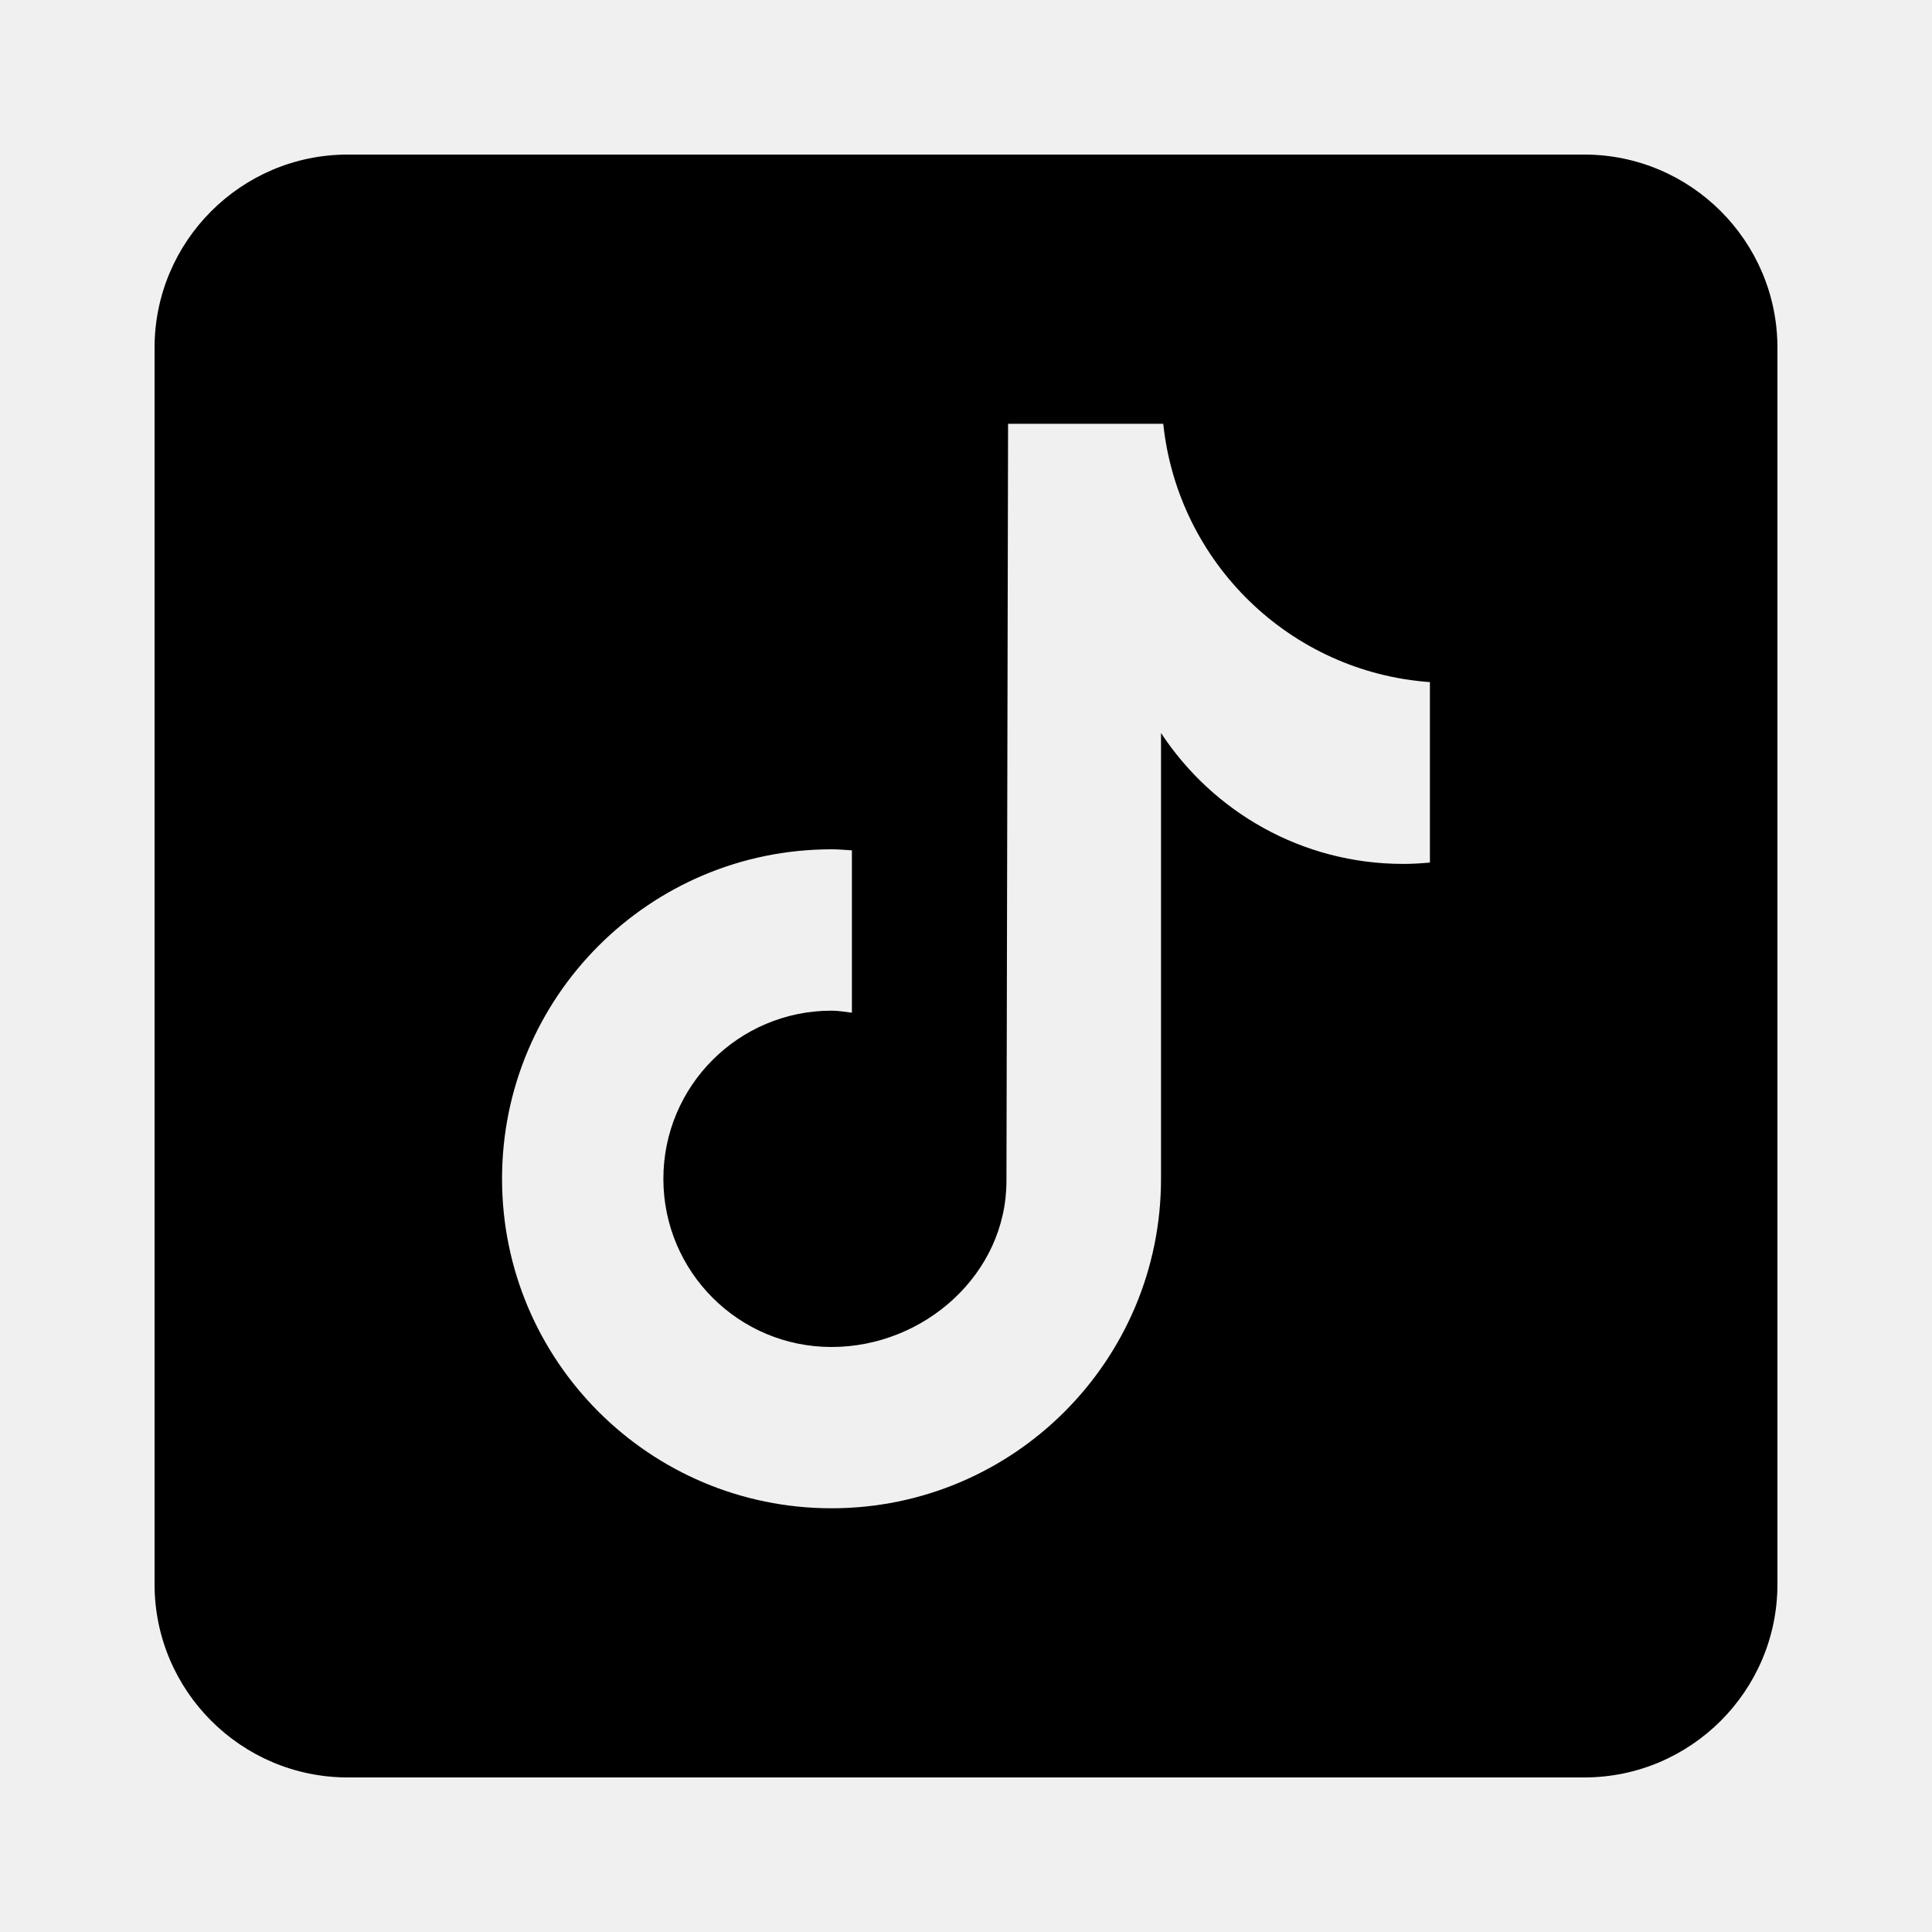
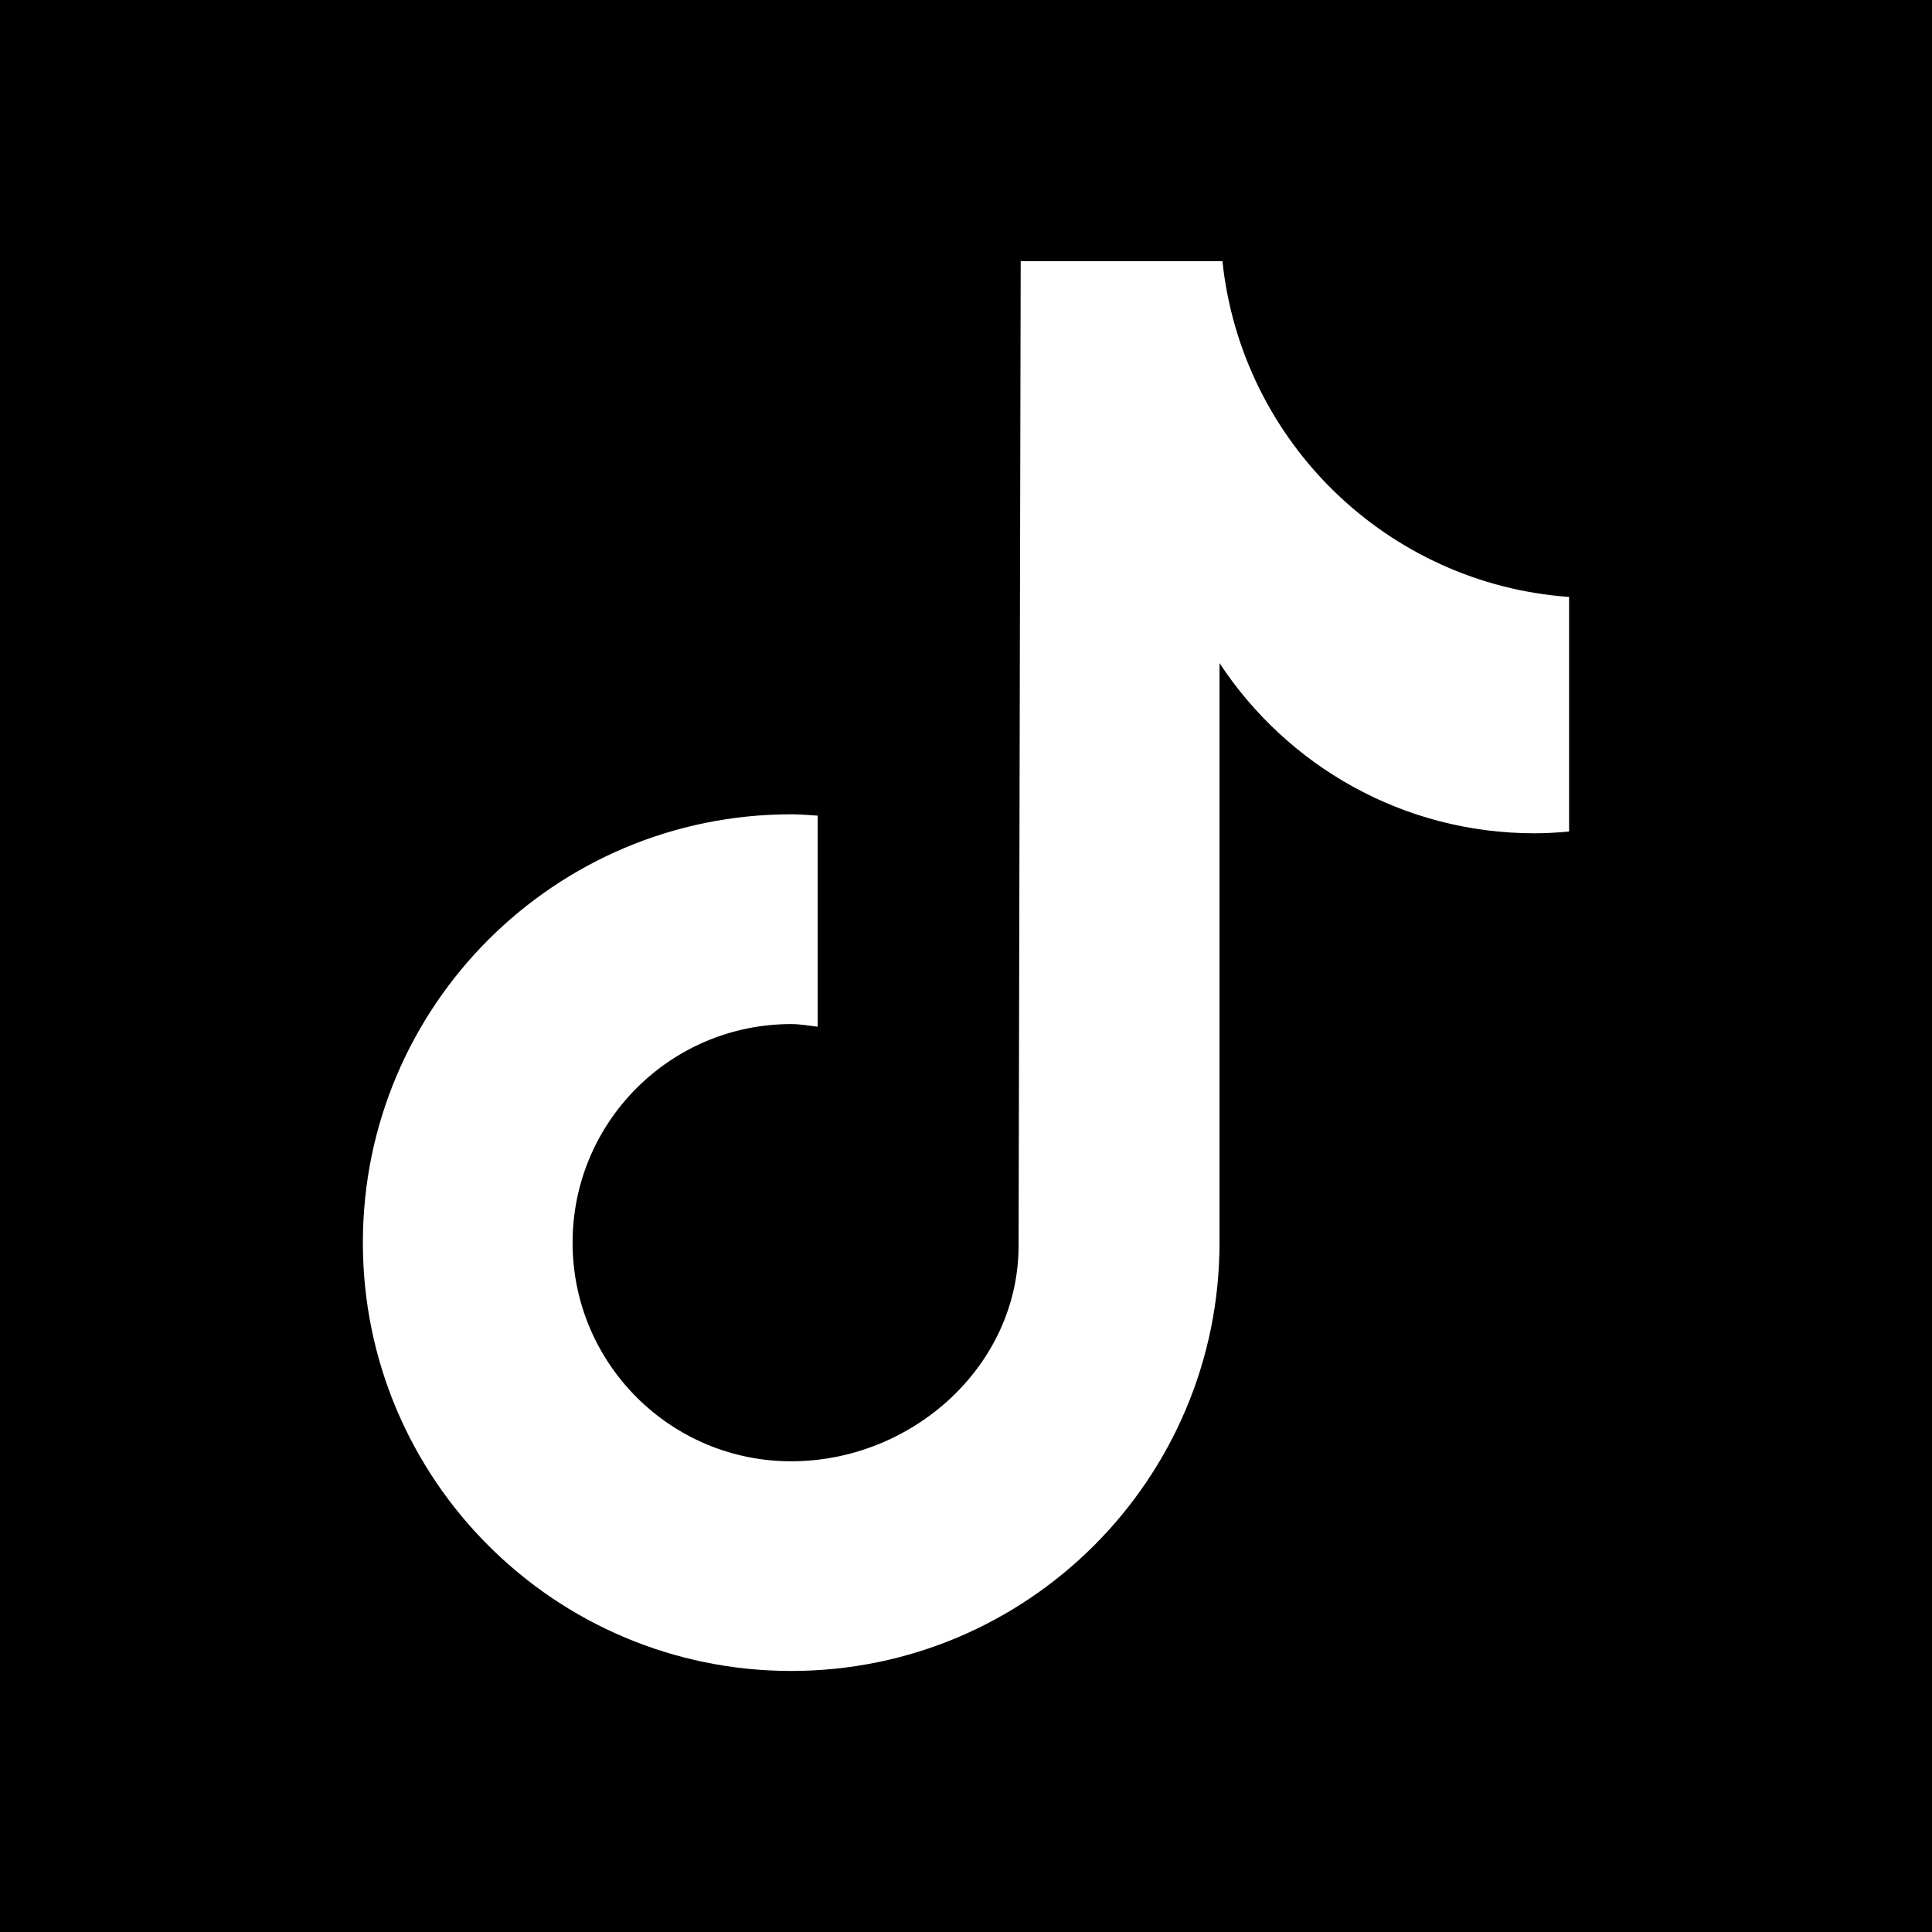
- <svg xmlns="http://www.w3.org/2000/svg" x="0px" y="0px" width="100" height="100" viewBox="0 0 50 50">
-   <path d="M41,4H9C6.243,4,4,6.243,4,9v32c0,2.757,2.243,5,5,5h32c2.757,0,5-2.243,5-5V9C46,6.243,43.757,4,41,4z M37.006,22.323 c-0.227,0.021-0.457,0.035-0.69,0.035c-2.623,0-4.928-1.349-6.269-3.388c0,5.349,0,11.435,0,11.537c0,4.709-3.818,8.527-8.527,8.527 s-8.527-3.818-8.527-8.527s3.818-8.527,8.527-8.527c0.178,0,0.352,0.016,0.527,0.027v4.202c-0.175-0.021-0.347-0.053-0.527-0.053 c-2.404,0-4.352,1.948-4.352,4.352s1.948,4.352,4.352,4.352s4.527-1.894,4.527-4.298c0-0.095,0.042-19.594,0.042-19.594h4.016 c0.378,3.591,3.277,6.425,6.901,6.685V22.323z" />
+ <svg xmlns="http://www.w3.org/2000/svg" x="0px" y="0px" width="100" height="100" viewBox="0,0,256,256">
+   <g transform="translate(-38.4,-38.4) scale(1.3,1.3)">
+     <g fill="#ffffff" fill-rule="nonzero" stroke="none" stroke-width="1" stroke-linecap="butt" stroke-linejoin="miter" stroke-miterlimit="10" stroke-dasharray="" stroke-dashoffset="0" font-family="none" font-weight="none" font-size="none" text-anchor="none" style="mix-blend-mode: normal">
+       <path d="M29.538,226.462v-196.923h196.923v196.923z" id="bgRectangle" />
+     </g>
+     <g fill="#000000" fill-rule="nonzero" stroke="none" stroke-width="1" stroke-linecap="butt" stroke-linejoin="miter" stroke-miterlimit="10" stroke-dasharray="" stroke-dashoffset="0" font-family="none" font-weight="none" font-size="none" text-anchor="none" style="mix-blend-mode: normal">
+       <g transform="scale(5.12,5.12)">
+         <path d="M41,4h-32c-2.757,0 -5,2.243 -5,5v32c0,2.757 2.243,5 5,5h32c2.757,0 5,-2.243 5,-5v-32c0,-2.757 -2.243,-5 -5,-5zM37.006,22.323c-0.227,0.021 -0.457,0.035 -0.69,0.035c-2.623,0 -4.928,-1.349 -6.269,-3.388c0,5.349 0,11.435 0,11.537c0,4.709 -3.818,8.527 -8.527,8.527c-4.709,0 -8.527,-3.818 -8.527,-8.527c0,-4.709 3.818,-8.527 8.527,-8.527c0.178,0 0.352,0.016 0.527,0.027v4.202c-0.175,-0.021 -0.347,-0.053 -0.527,-0.053c-2.404,0 -4.352,1.948 -4.352,4.352c0,2.404 1.948,4.352 4.352,4.352c2.404,0 4.527,-1.894 4.527,-4.298c0,-0.095 0.042,-19.594 0.042,-19.594h4.016c0.378,3.591 3.277,6.425 6.901,6.685z" />
+       </g>
+     </g>
+   </g>
</svg>
